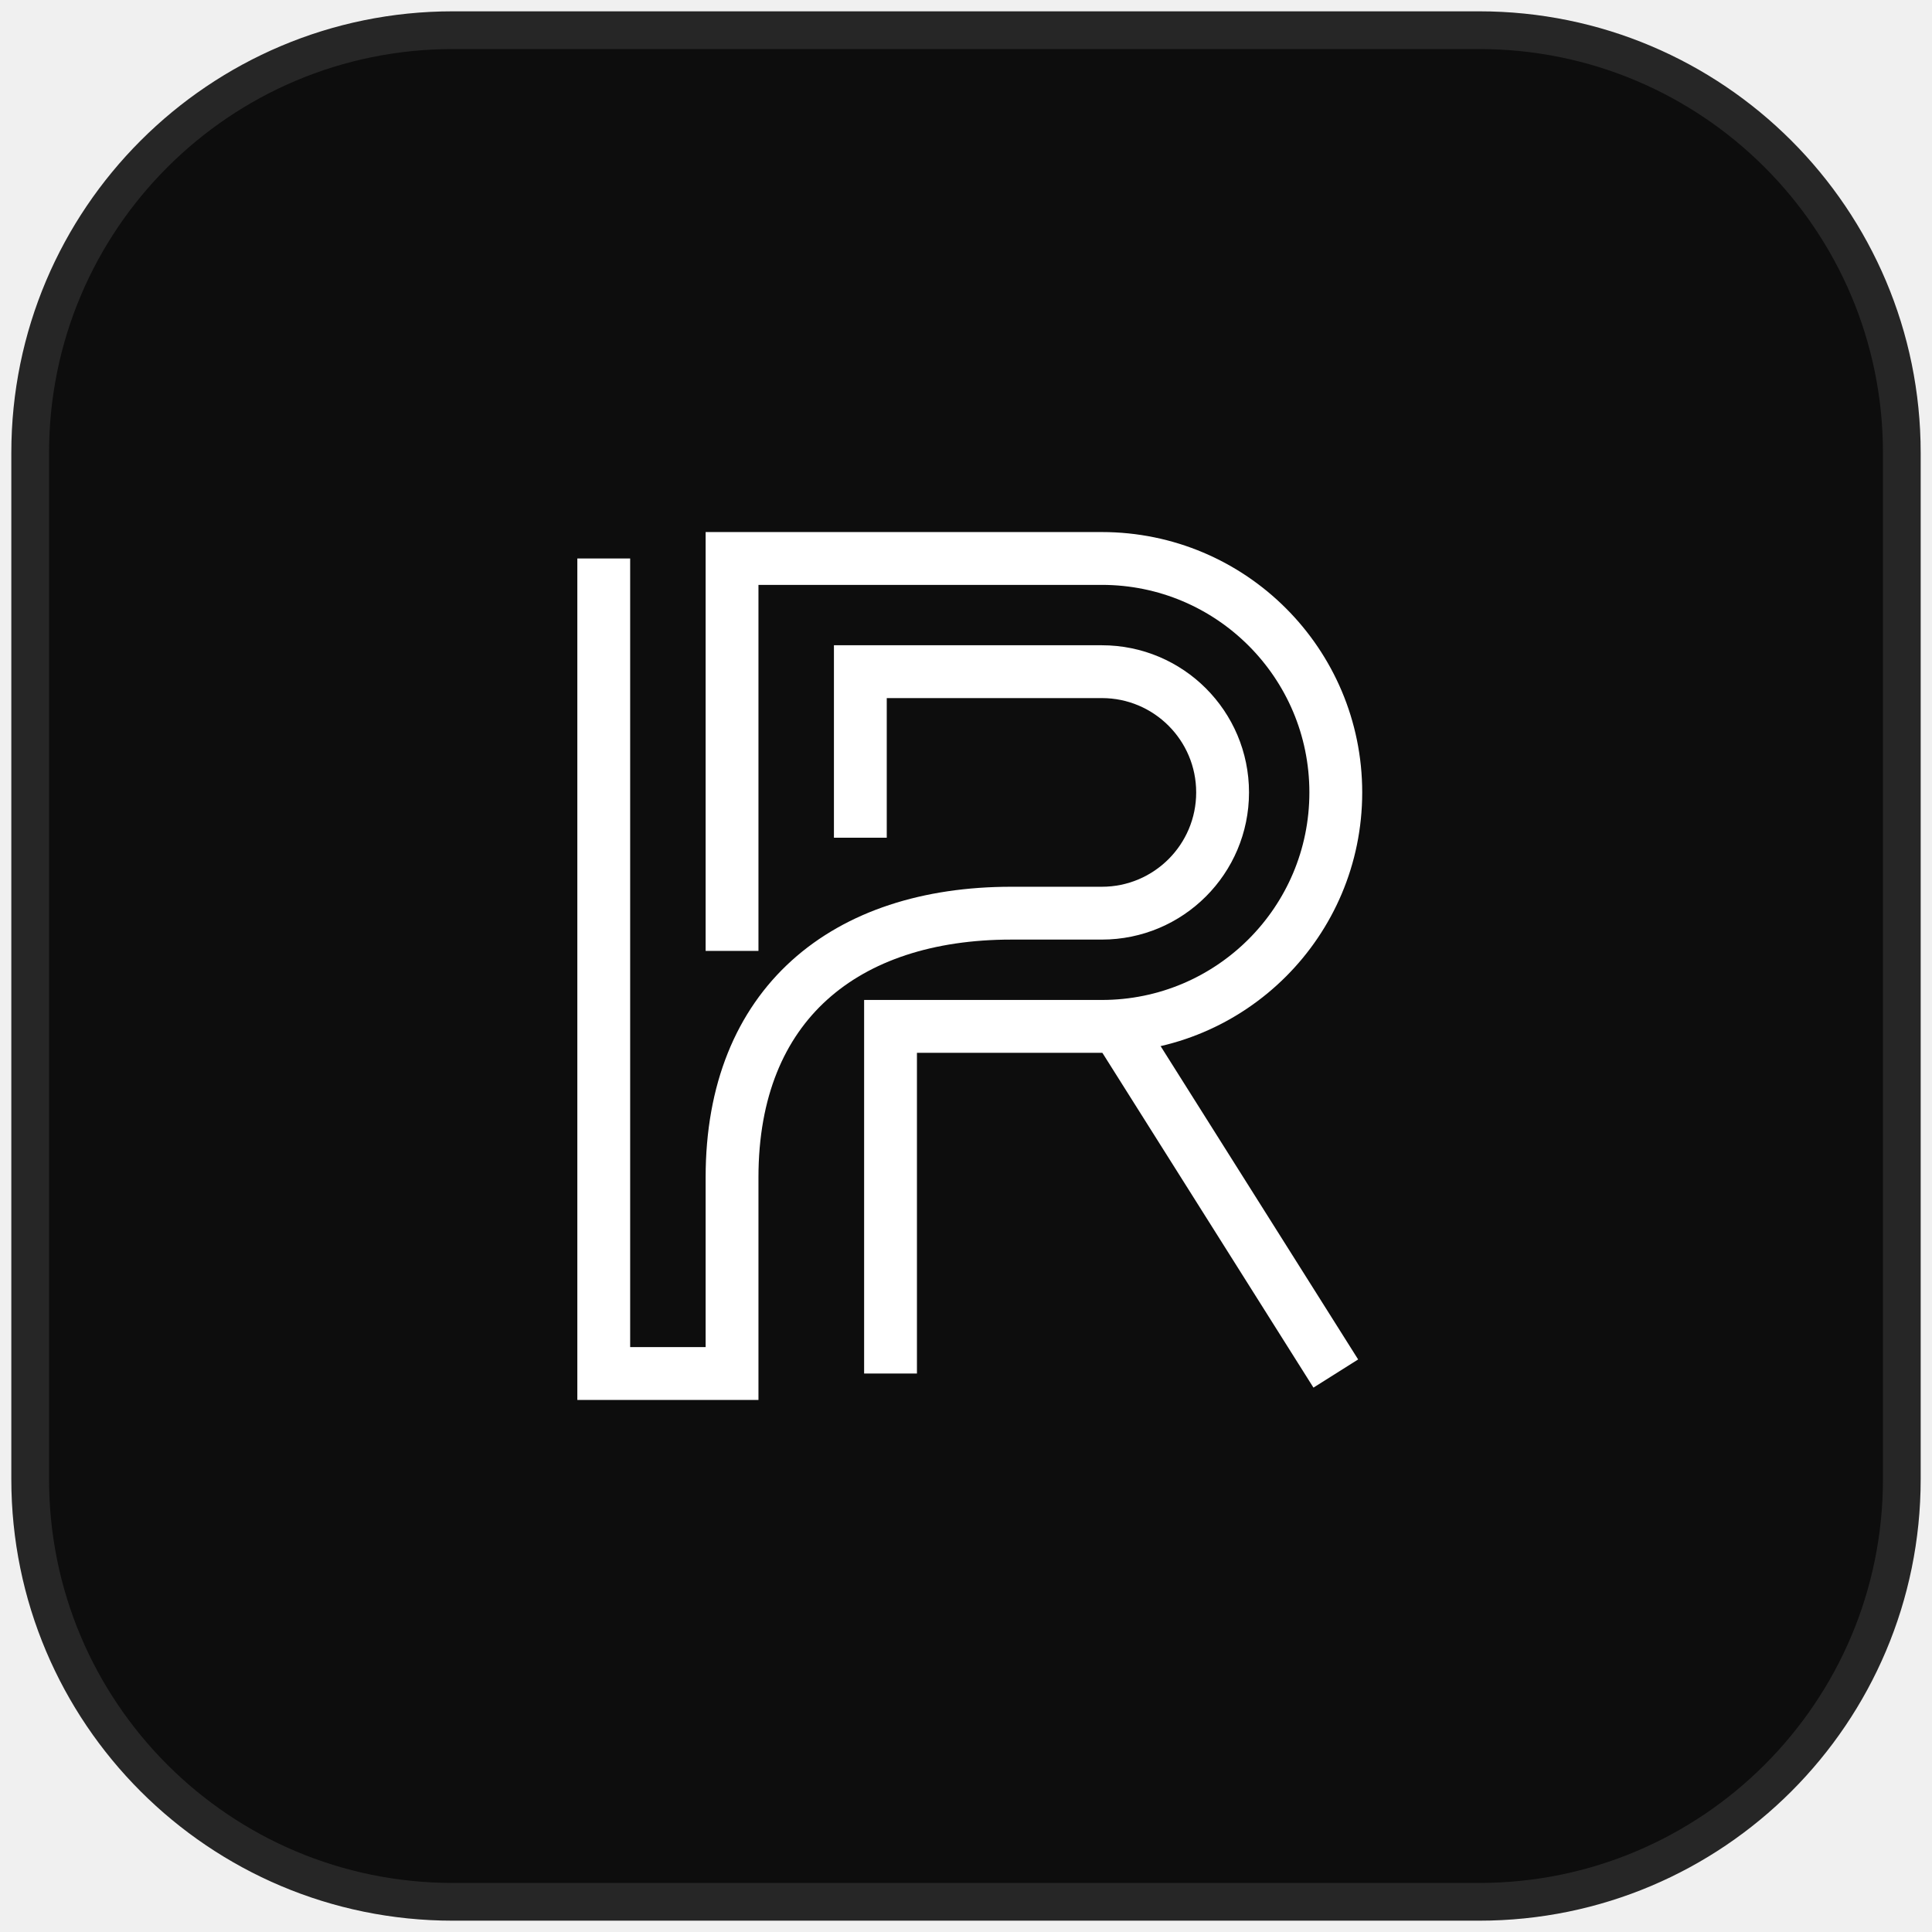
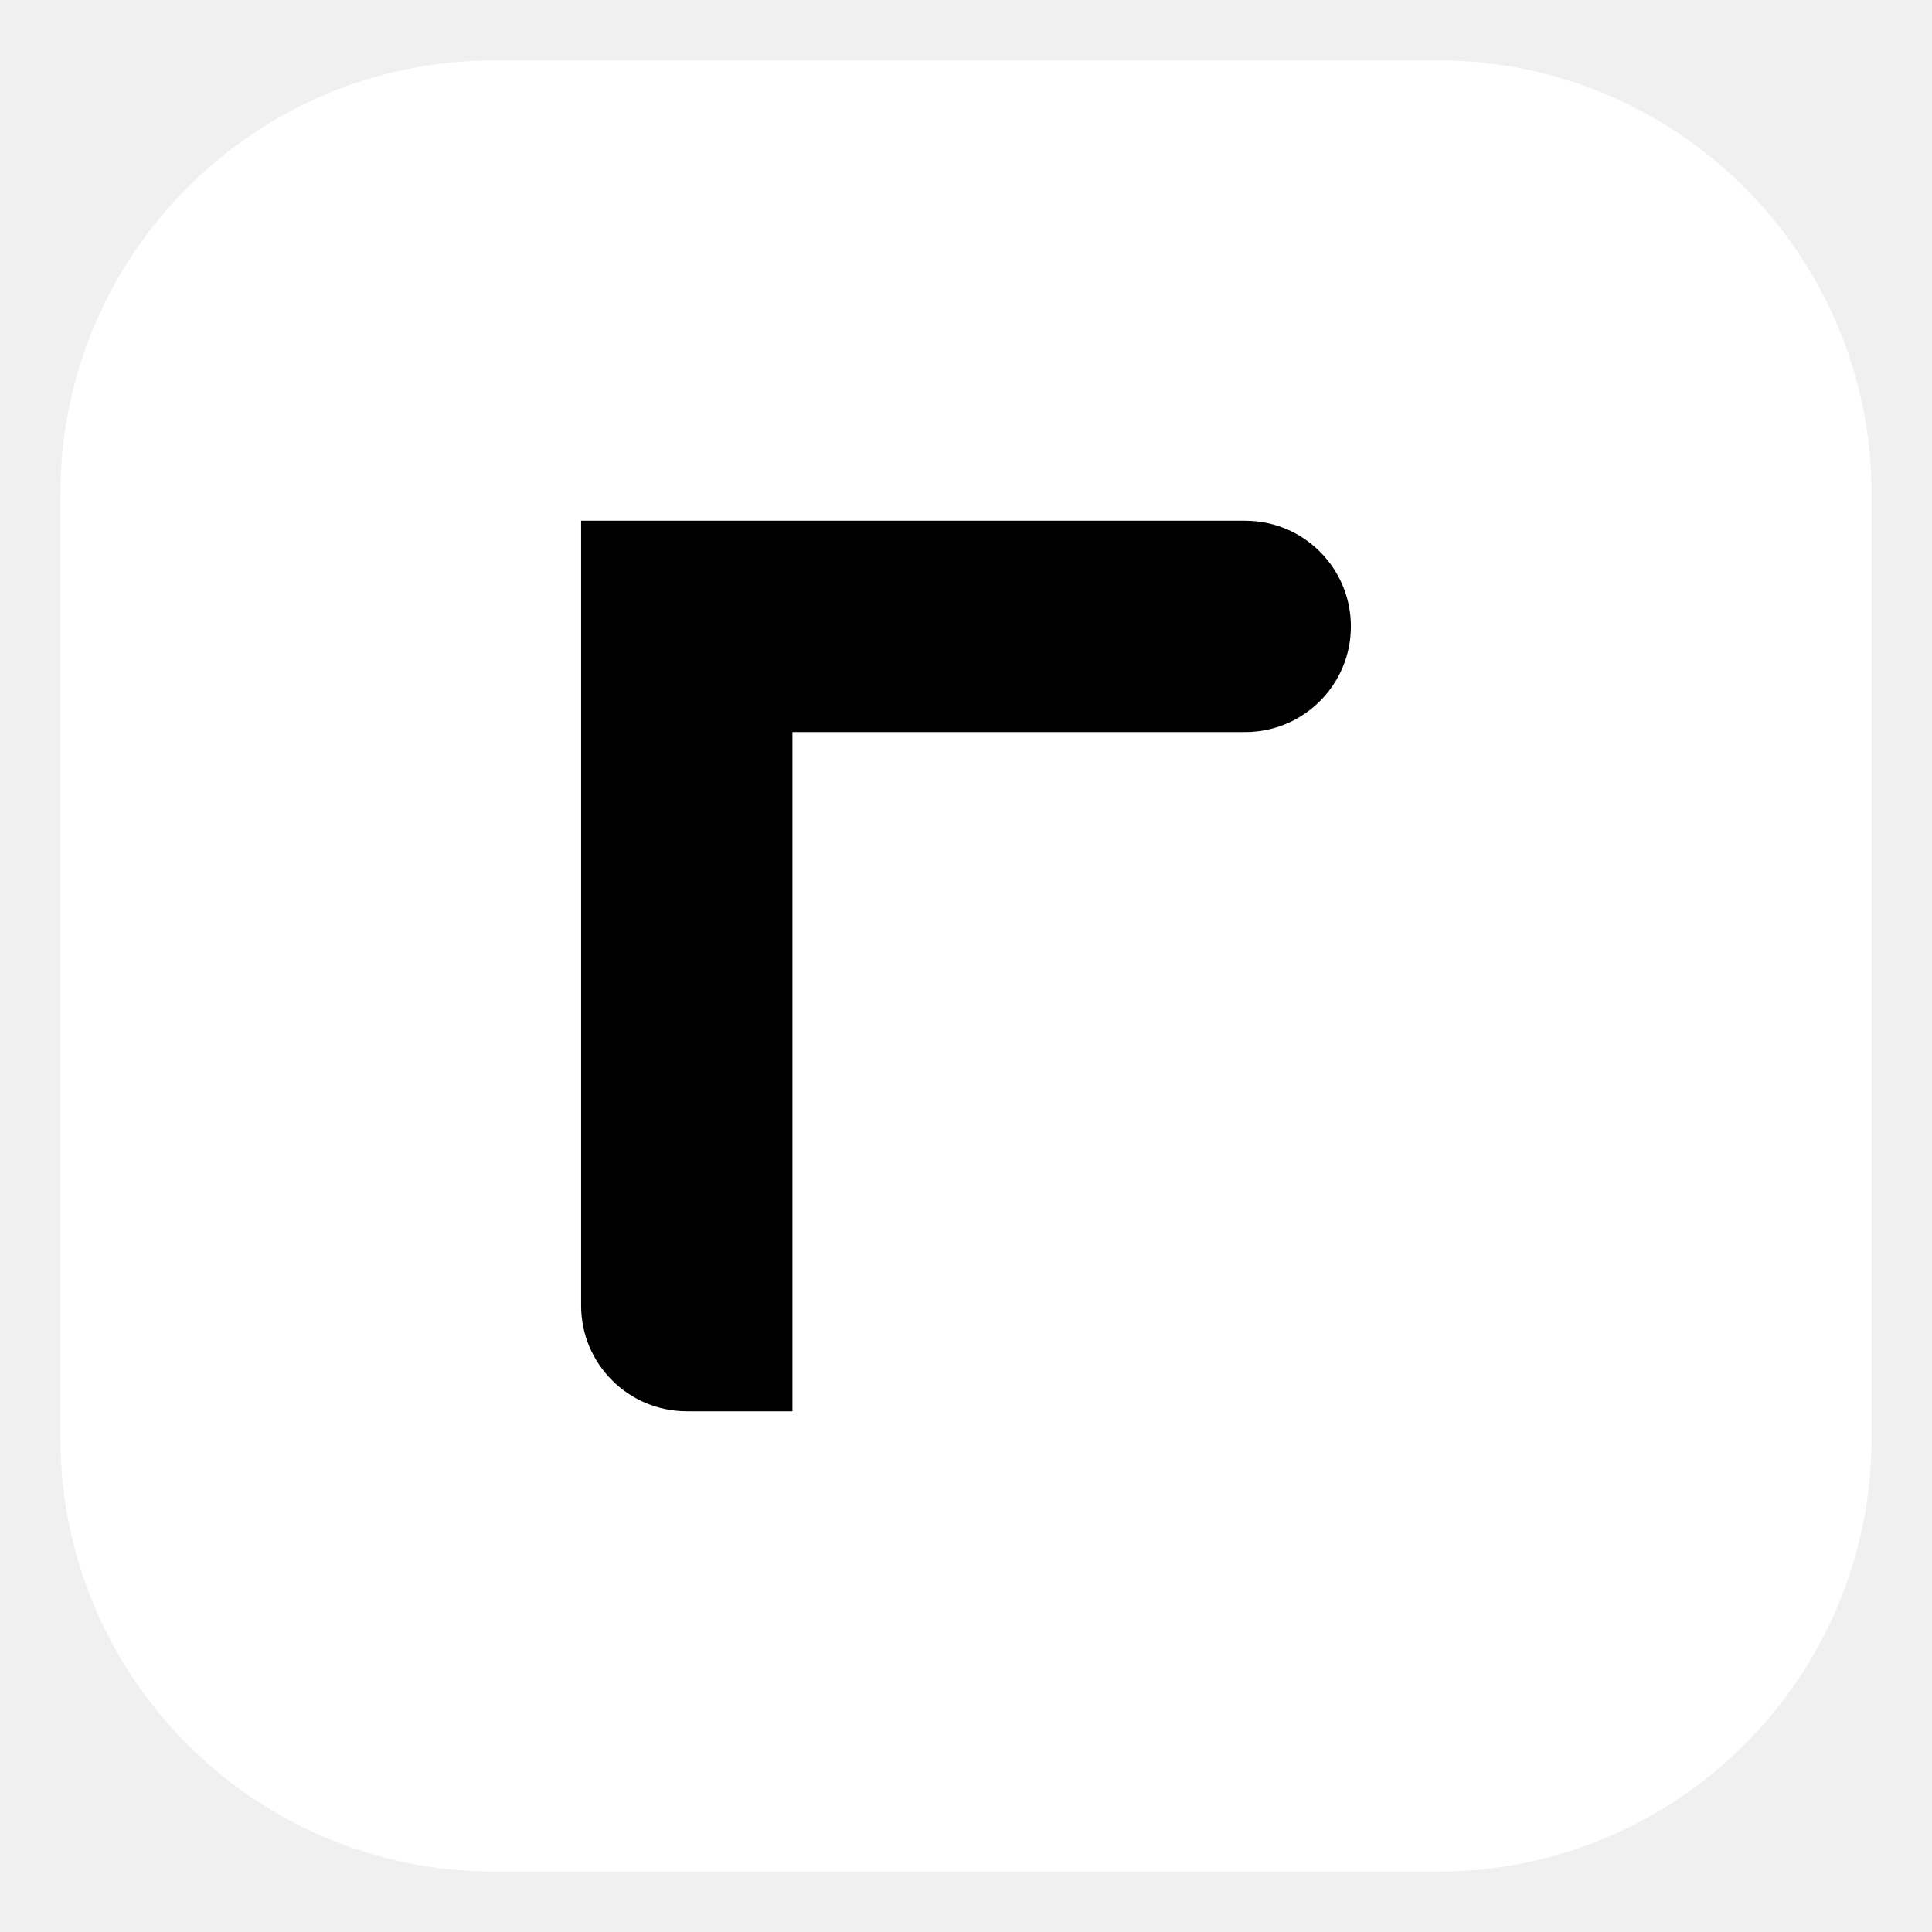
<svg xmlns="http://www.w3.org/2000/svg" viewBox="0 0 512 512" width="100%" height="100%">
-   <rect x="8" y="8" width="496" height="496" rx="112" ry="112" fill="#0D0D0D" stroke="#262626" stroke-width="10" />
-   <g fill="none" stroke="#FFFFFF" stroke-width="14" stroke-linecap="butt" stroke-linejoin="miter">
-     <path d="M 160 148               L 160 364               L 194 364               L 194 312               C 194 266, 224 242, 268 242               L 292 242               A 32 32 0 0 0 292 178               L 228 178               L 228 222" />
-     <path d="M 194 252               L 194 148               L 292 148               A 62 62 0 0 1 292 272               L 236 272               L 236 364" />
-     <line x1="296" y1="272" x2="354" y2="364" />
-   </g>
+   <rect x="16" y="16" width="480" height="480" rx="115" ry="115" fill="#FFFFFF" />
+   <path d="M 154 138             L 330 138             A 28 28 0 0 1 330 194             L 210 194             L 210 374             L 182 374             A 28 28 0 0 1 154 346             Z" fill="#000000" />
</svg>
